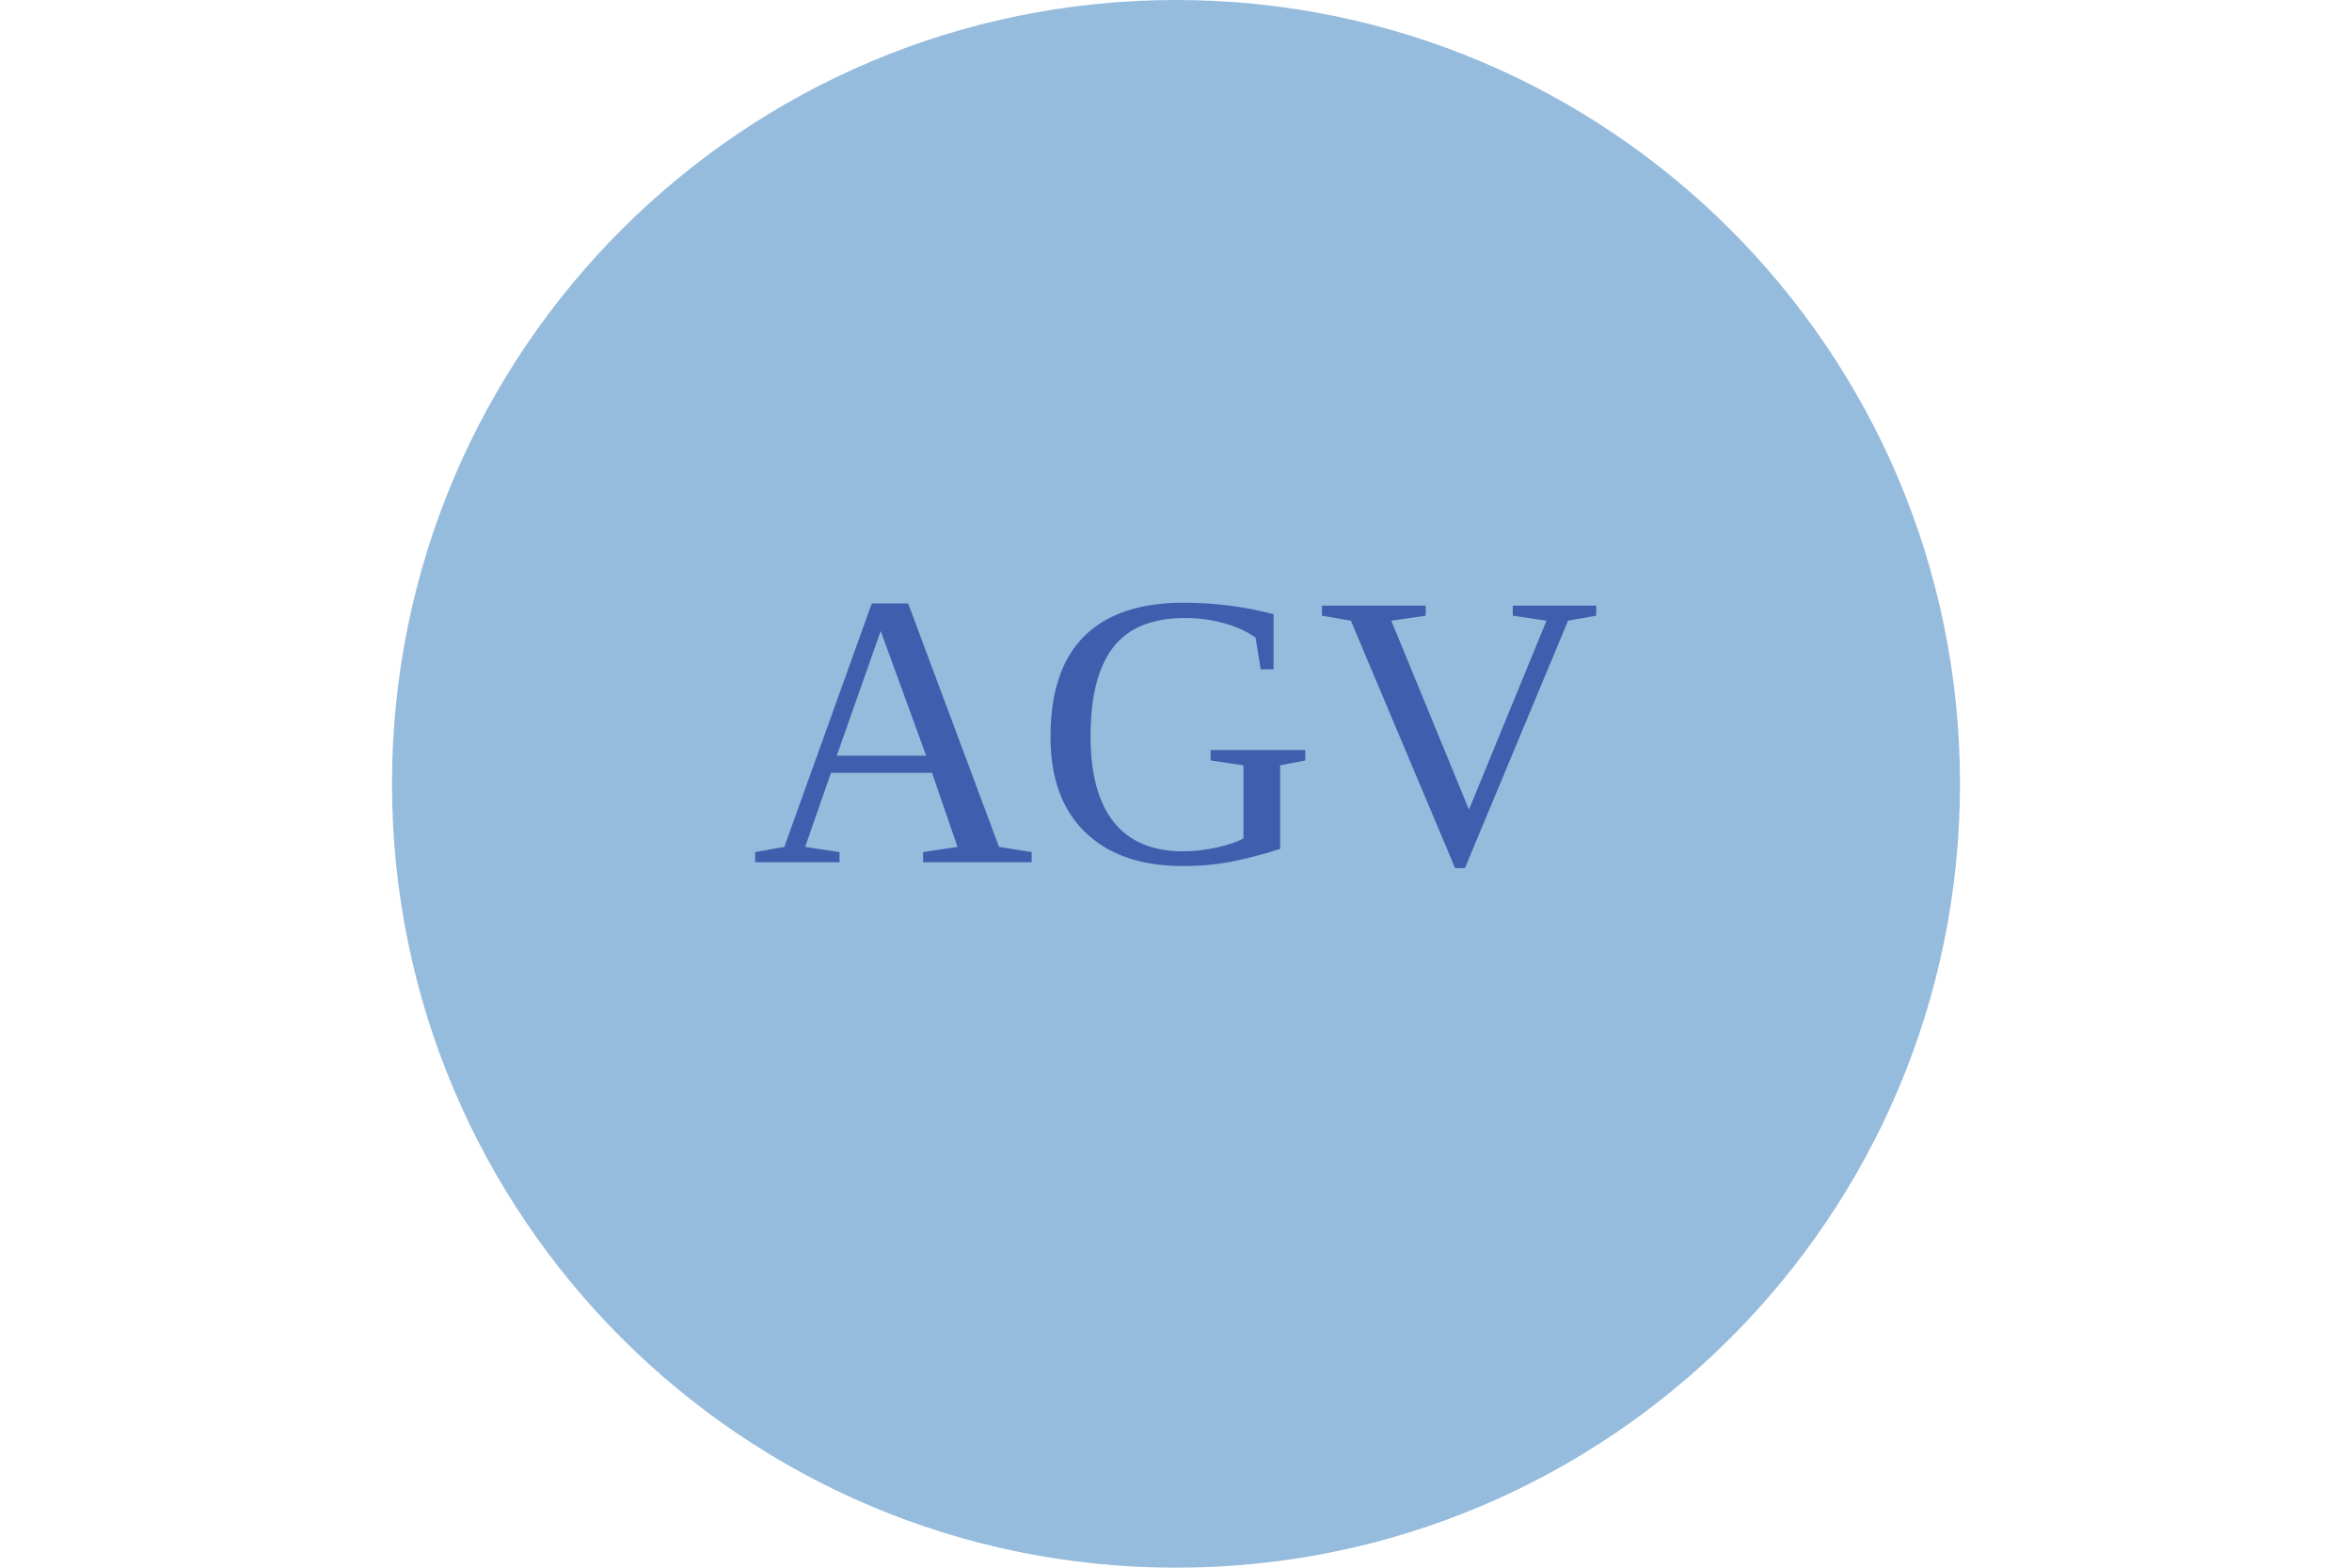
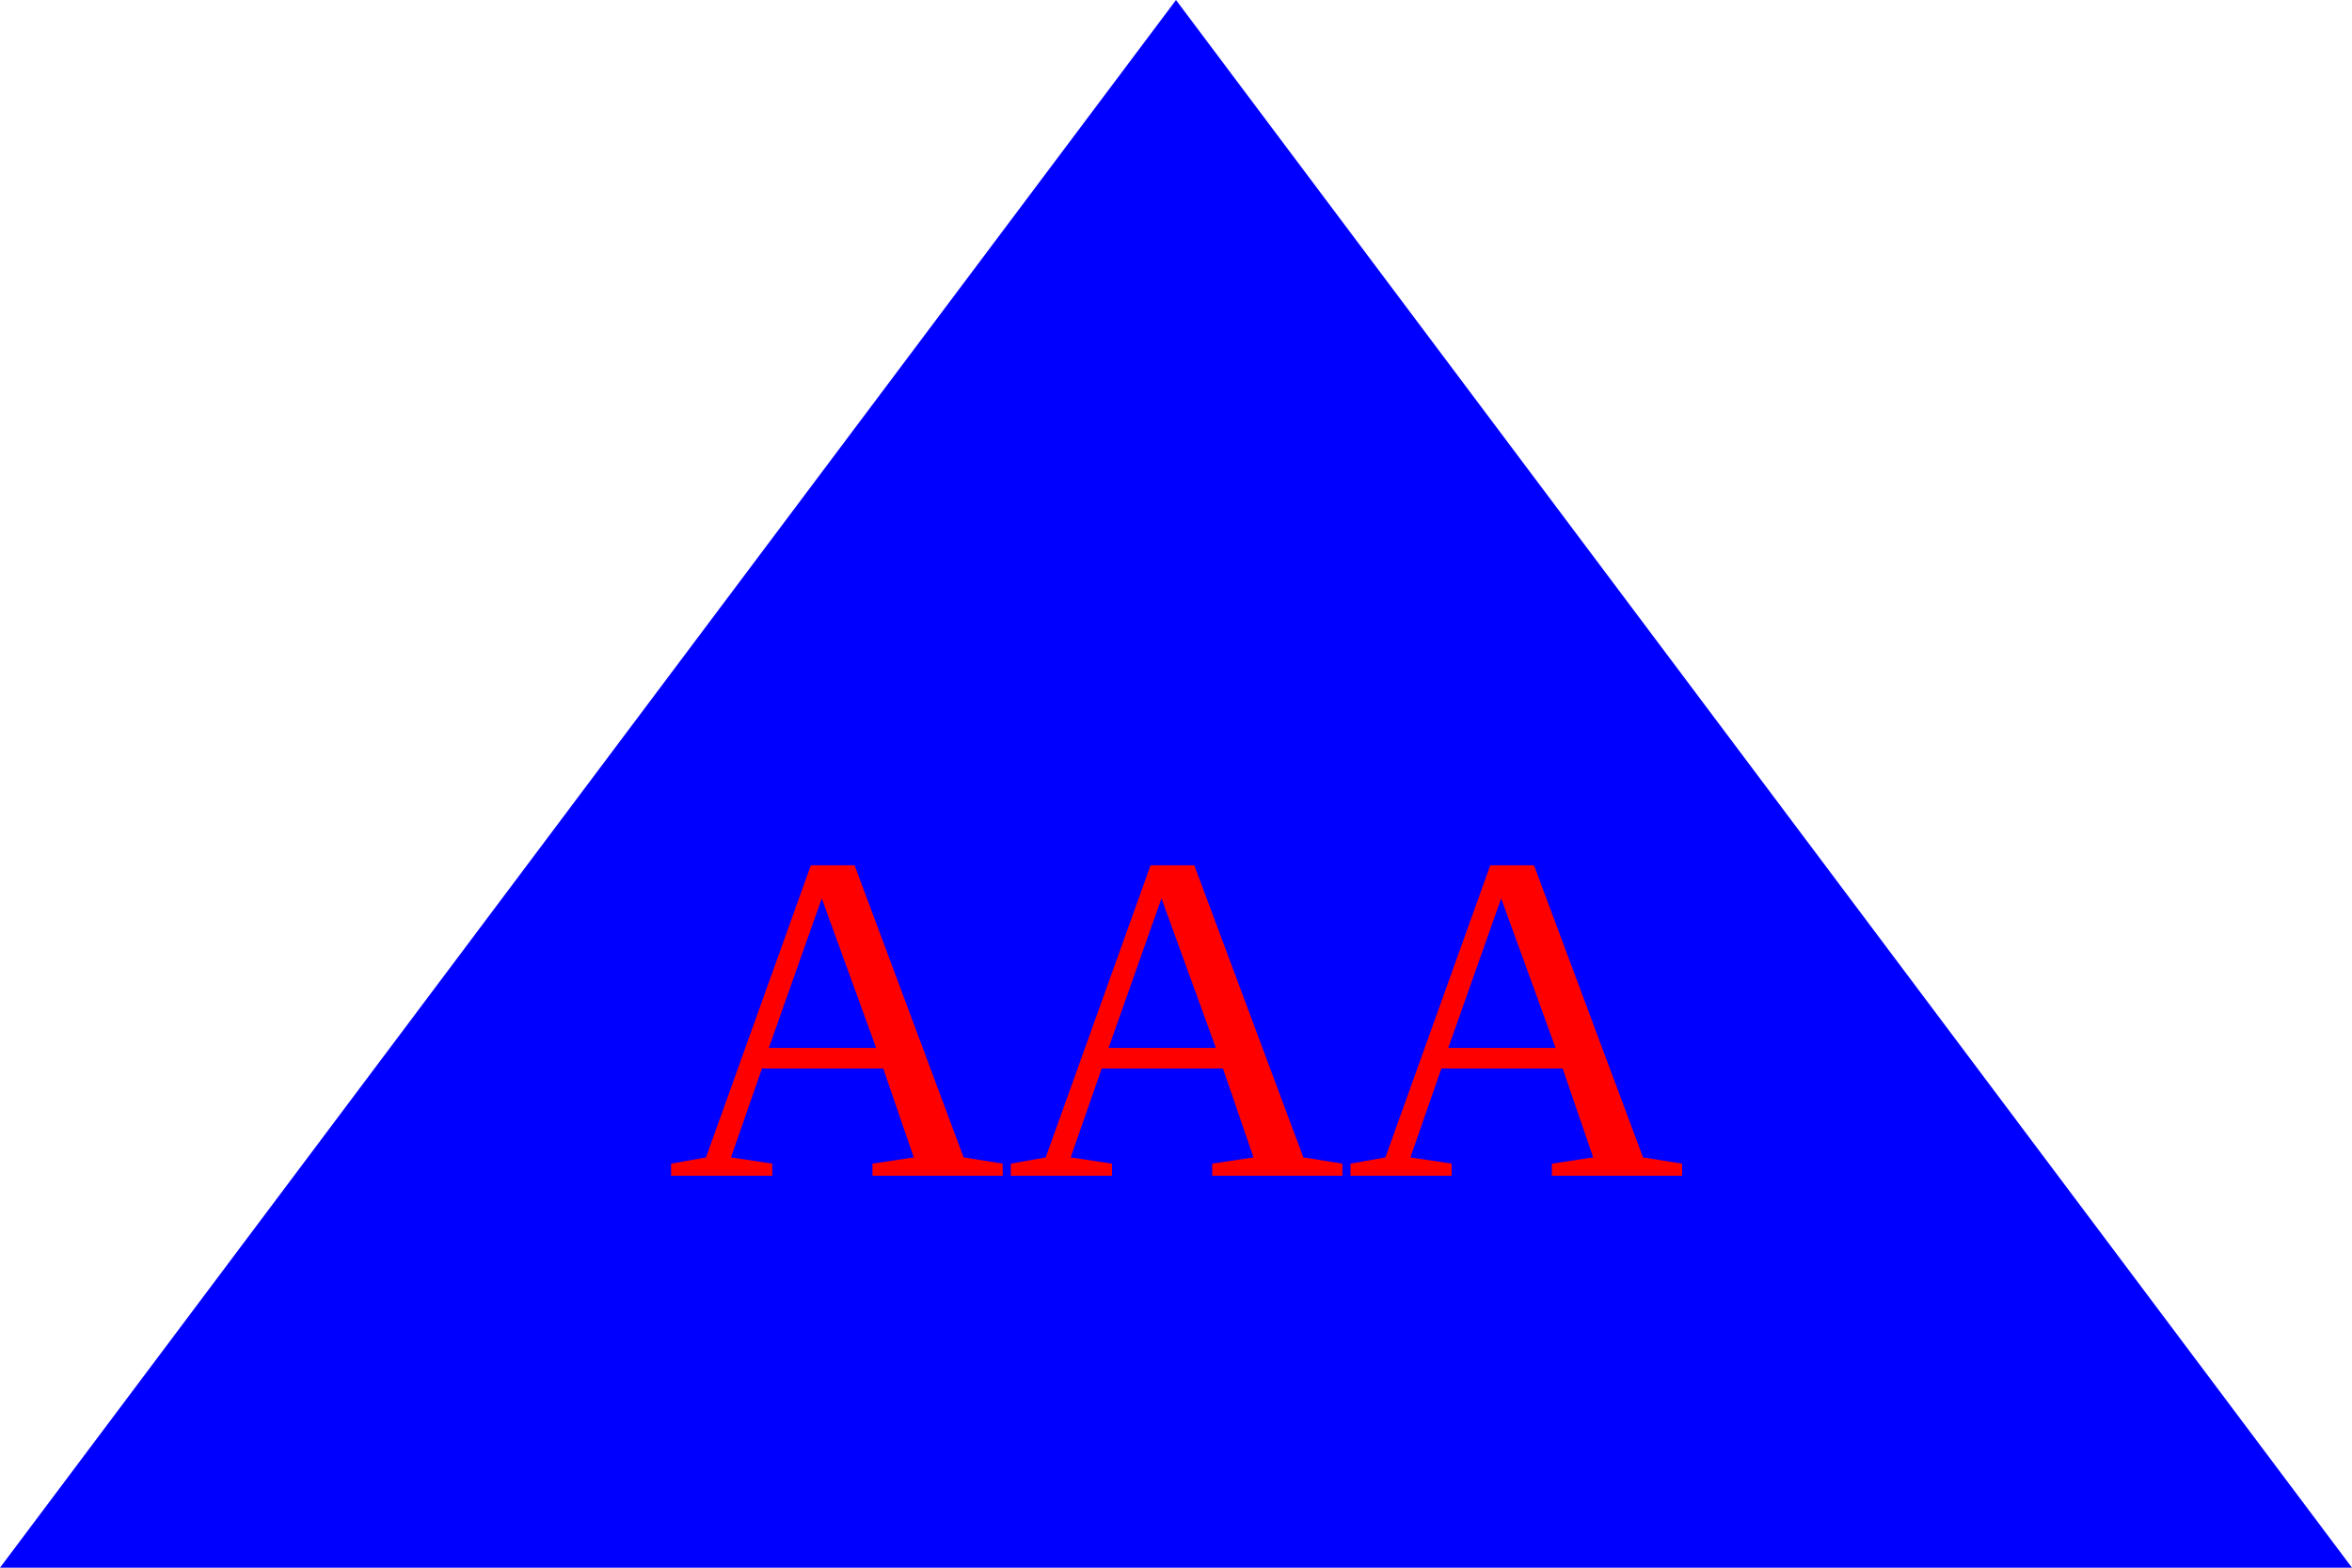
<svg xmlns="http://www.w3.org/2000/svg" version="1.1" width="300px" height="200px">
-   <circle cx="150" cy="100" r="100" fill="#95BCDD" />
-   <text x="150" y="110" class="text" fill="#3E5FAD" font-size="50px" text-anchor="middle">AGV</text>
+   <polygon points="150,0 300,200 0,200" fill="blue" />
+   <text x="150" y="150" font-size="60" class="text" fill="red" text-anchor="middle">AAA</text>
</svg>
